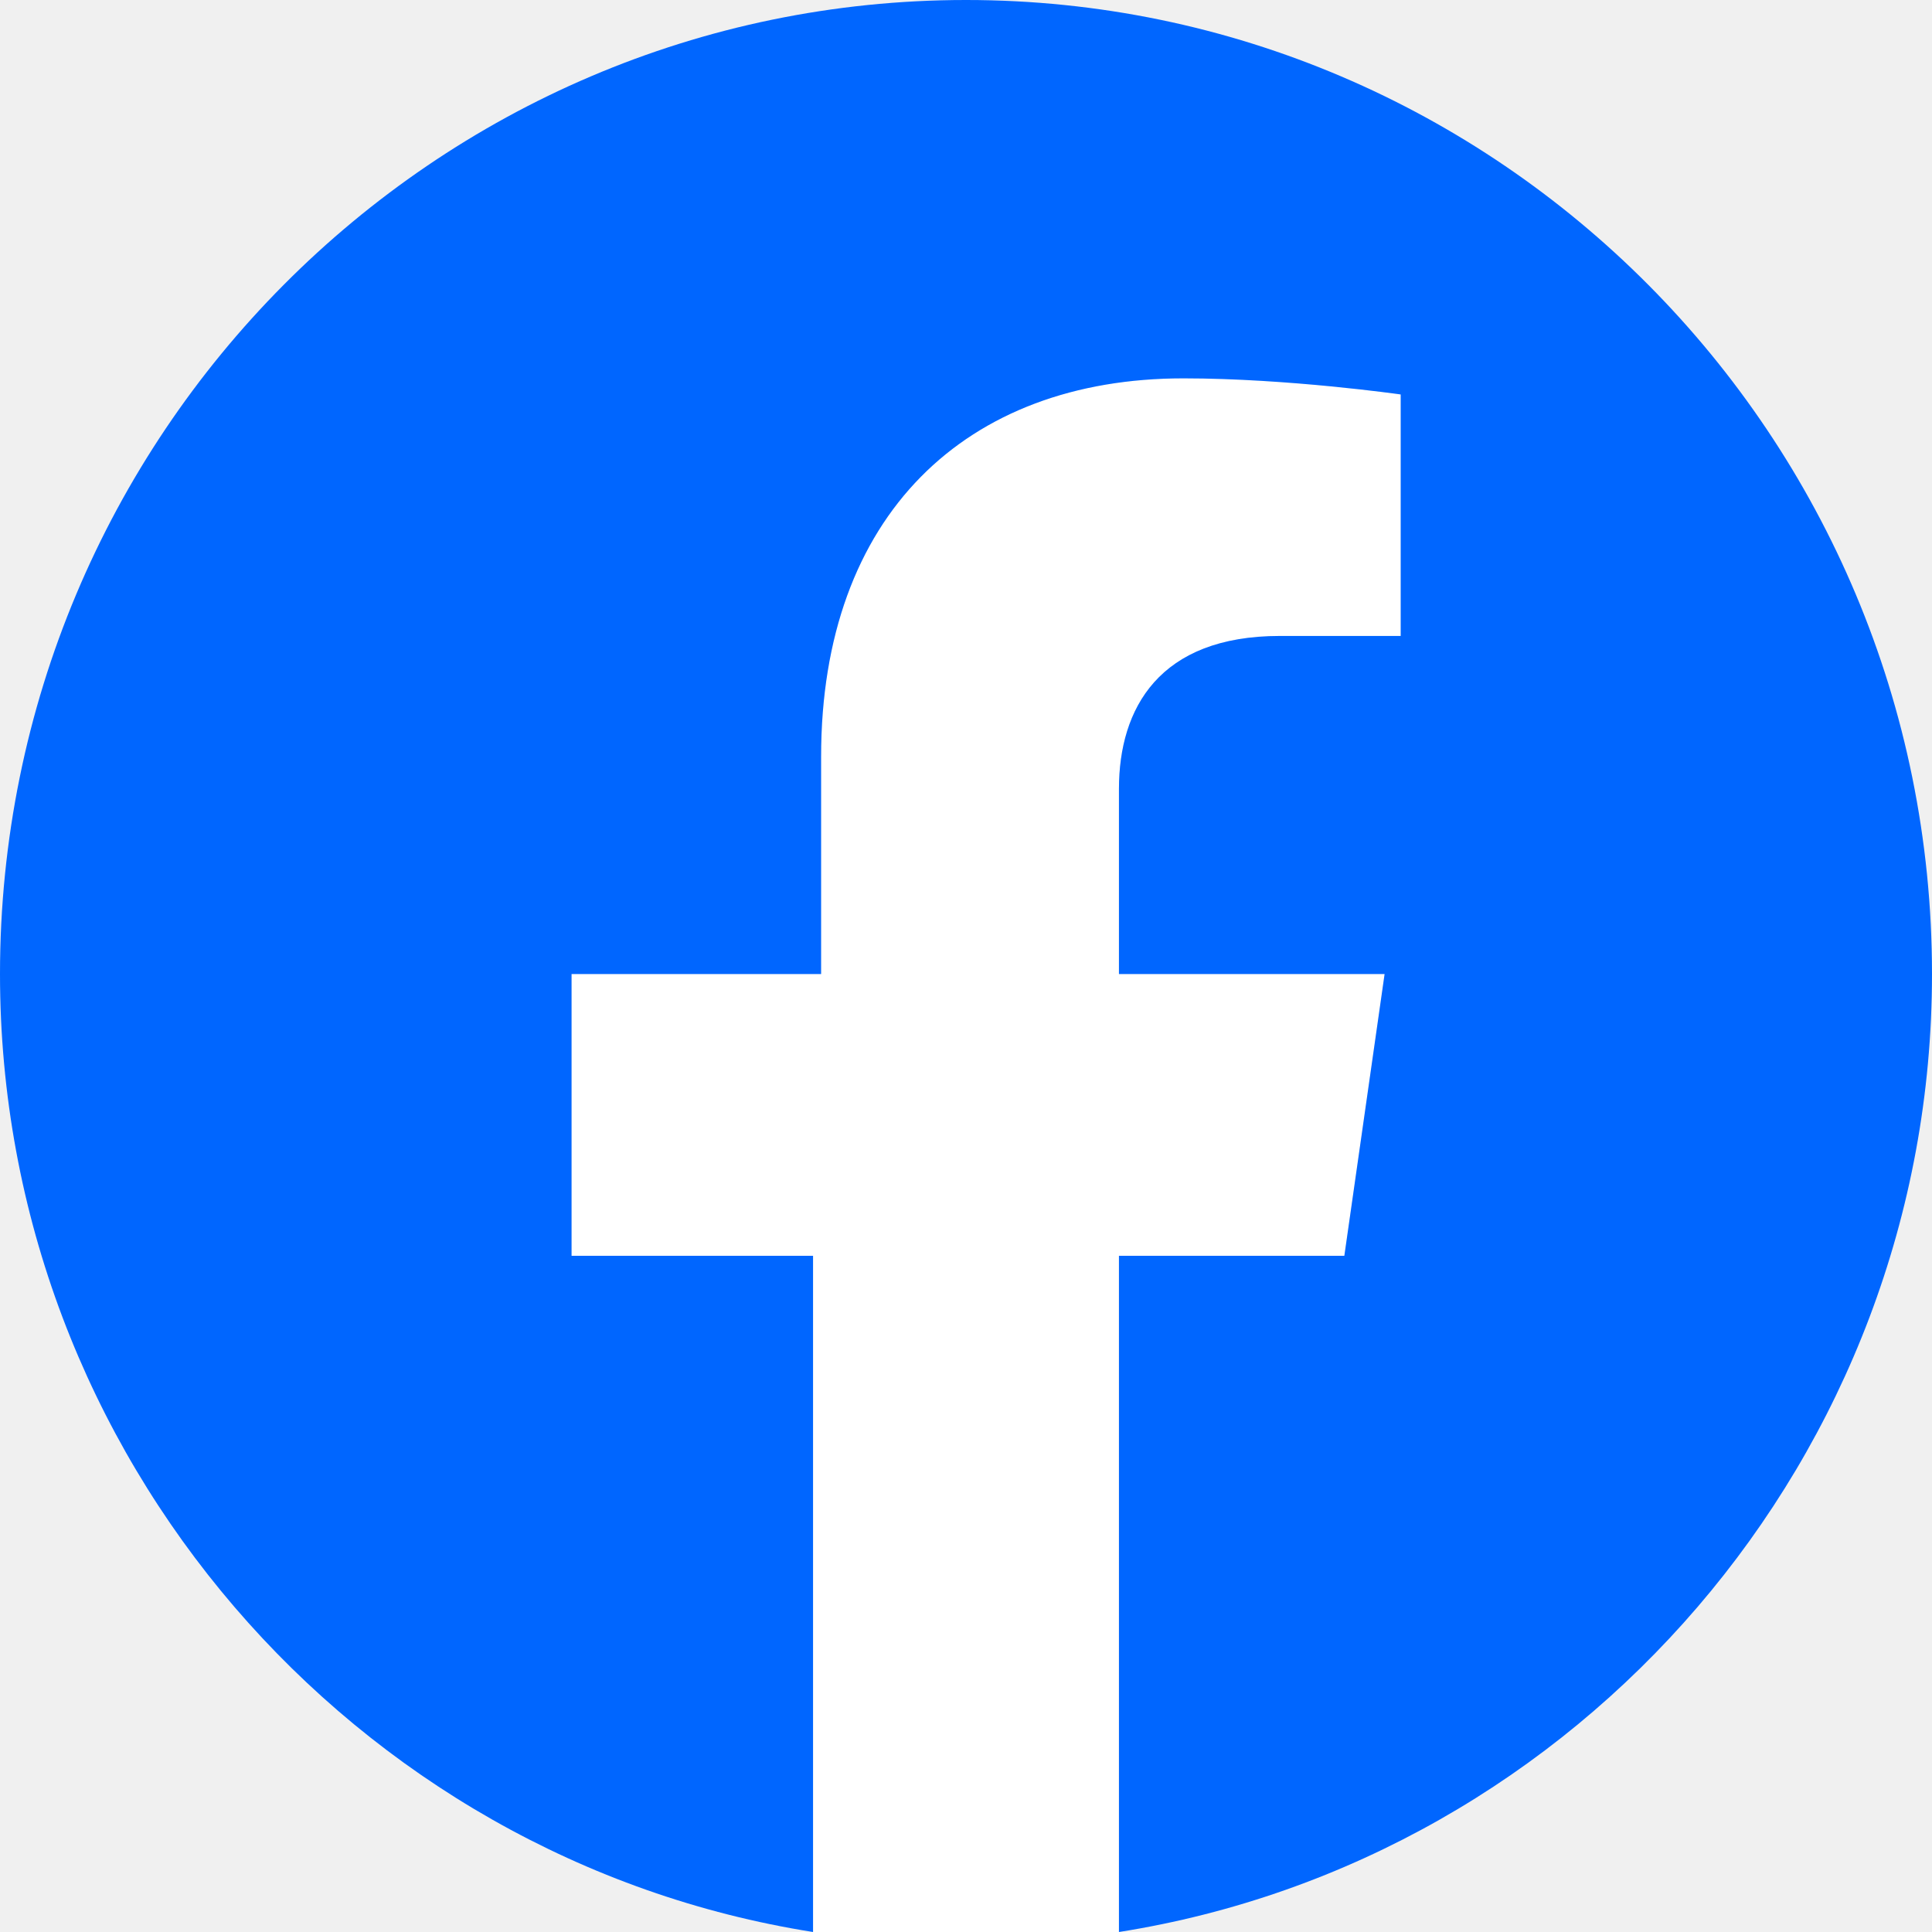
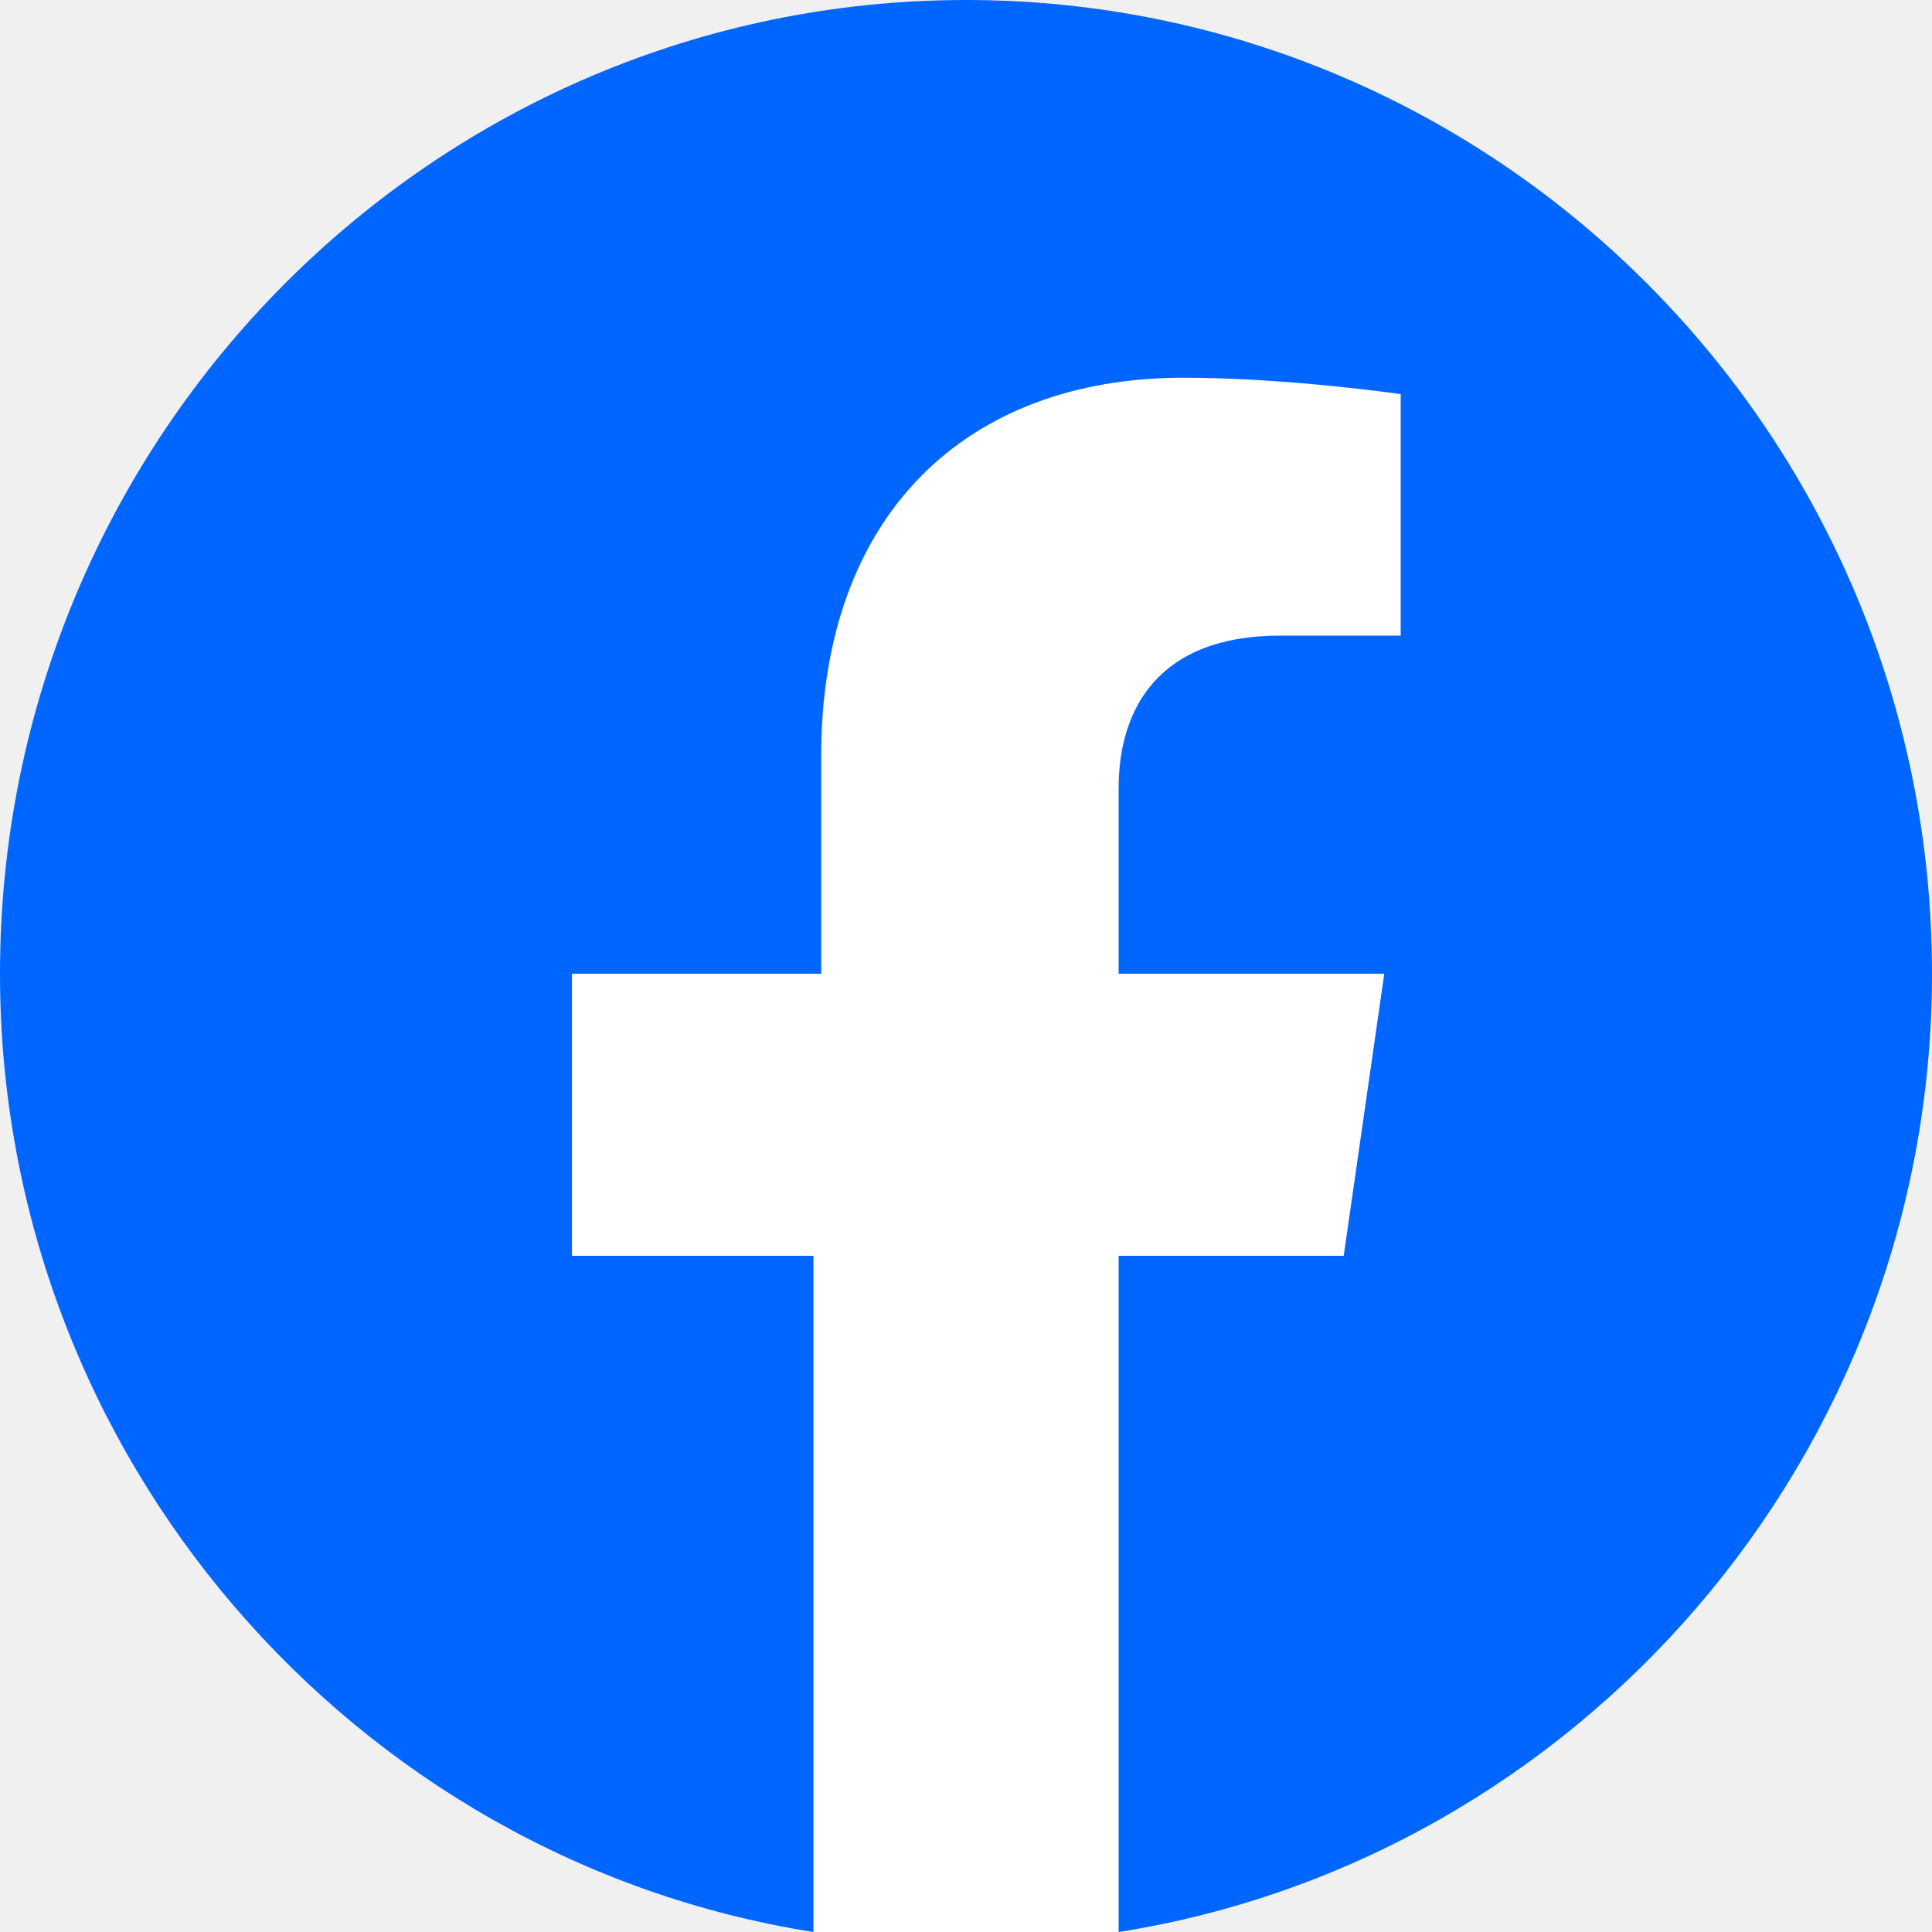
- <svg xmlns="http://www.w3.org/2000/svg" width="24" height="24" viewBox="0 0 24 24">
-   <path d="m16.7,15.6l.5-3.5h-3.3v-2.3c0-1,.5-1.9,2-1.9h1.5v-3s-1.4-.2-2.7-.2c-2.7,0-4.5,1.7-4.5,4.7v2.7h-3.1v3.5h3v8.4h3.8v-8.4h2.8Z" fill="#fff" />
-   <path d="m12,0C5.4,0,0,5.4,0,12.1c0,6,4.4,11,10.1,11.9v-8.4h-3v-3.5h3.1v-2.7c0-3,1.8-4.7,4.5-4.7,1.3,0,2.7.2,2.7.2v3h-1.5c-1.5,0-2,.9-2,1.9v2.3h3.3l-.5,3.5h-2.8v8.4c5.7-.9,10.1-5.9,10.1-11.9C24,5.4,18.6,0,12,0Z" fill="#06f" />
+ <svg xmlns="http://www.w3.org/2000/svg" width="20" height="20" viewBox="0 0 20 20">
+   <path d="m13.92,13l.42-2.92h-2.75v-1.92c0-.83.42-1.58,1.67-1.58h1.25v-2.5s-1.17-.17-2.25-.17c-2.25,0-3.75,1.42-3.75,3.92v2.25h-2.58v2.92h2.5v7h3.17v-7s2.33,0,2.33,0Z" fill="#fff" />
+   <path d="m10,0C4.5,0,0,4.5,0,10.08c0,5,3.67,9.17,8.42,9.92v-7h-2.5v-2.92h2.58v-2.25c0-2.5,1.5-3.92,3.75-3.92,1.08,0,2.25.17,2.25.17v2.5h-1.25c-1.25,0-1.67.75-1.67,1.58v1.92h2.75l-.42,2.92h-2.33v7c4.75-.75,8.42-4.92,8.42-9.92C20,4.5,15.5,0,10,0Z" fill="#06f" />
</svg>
